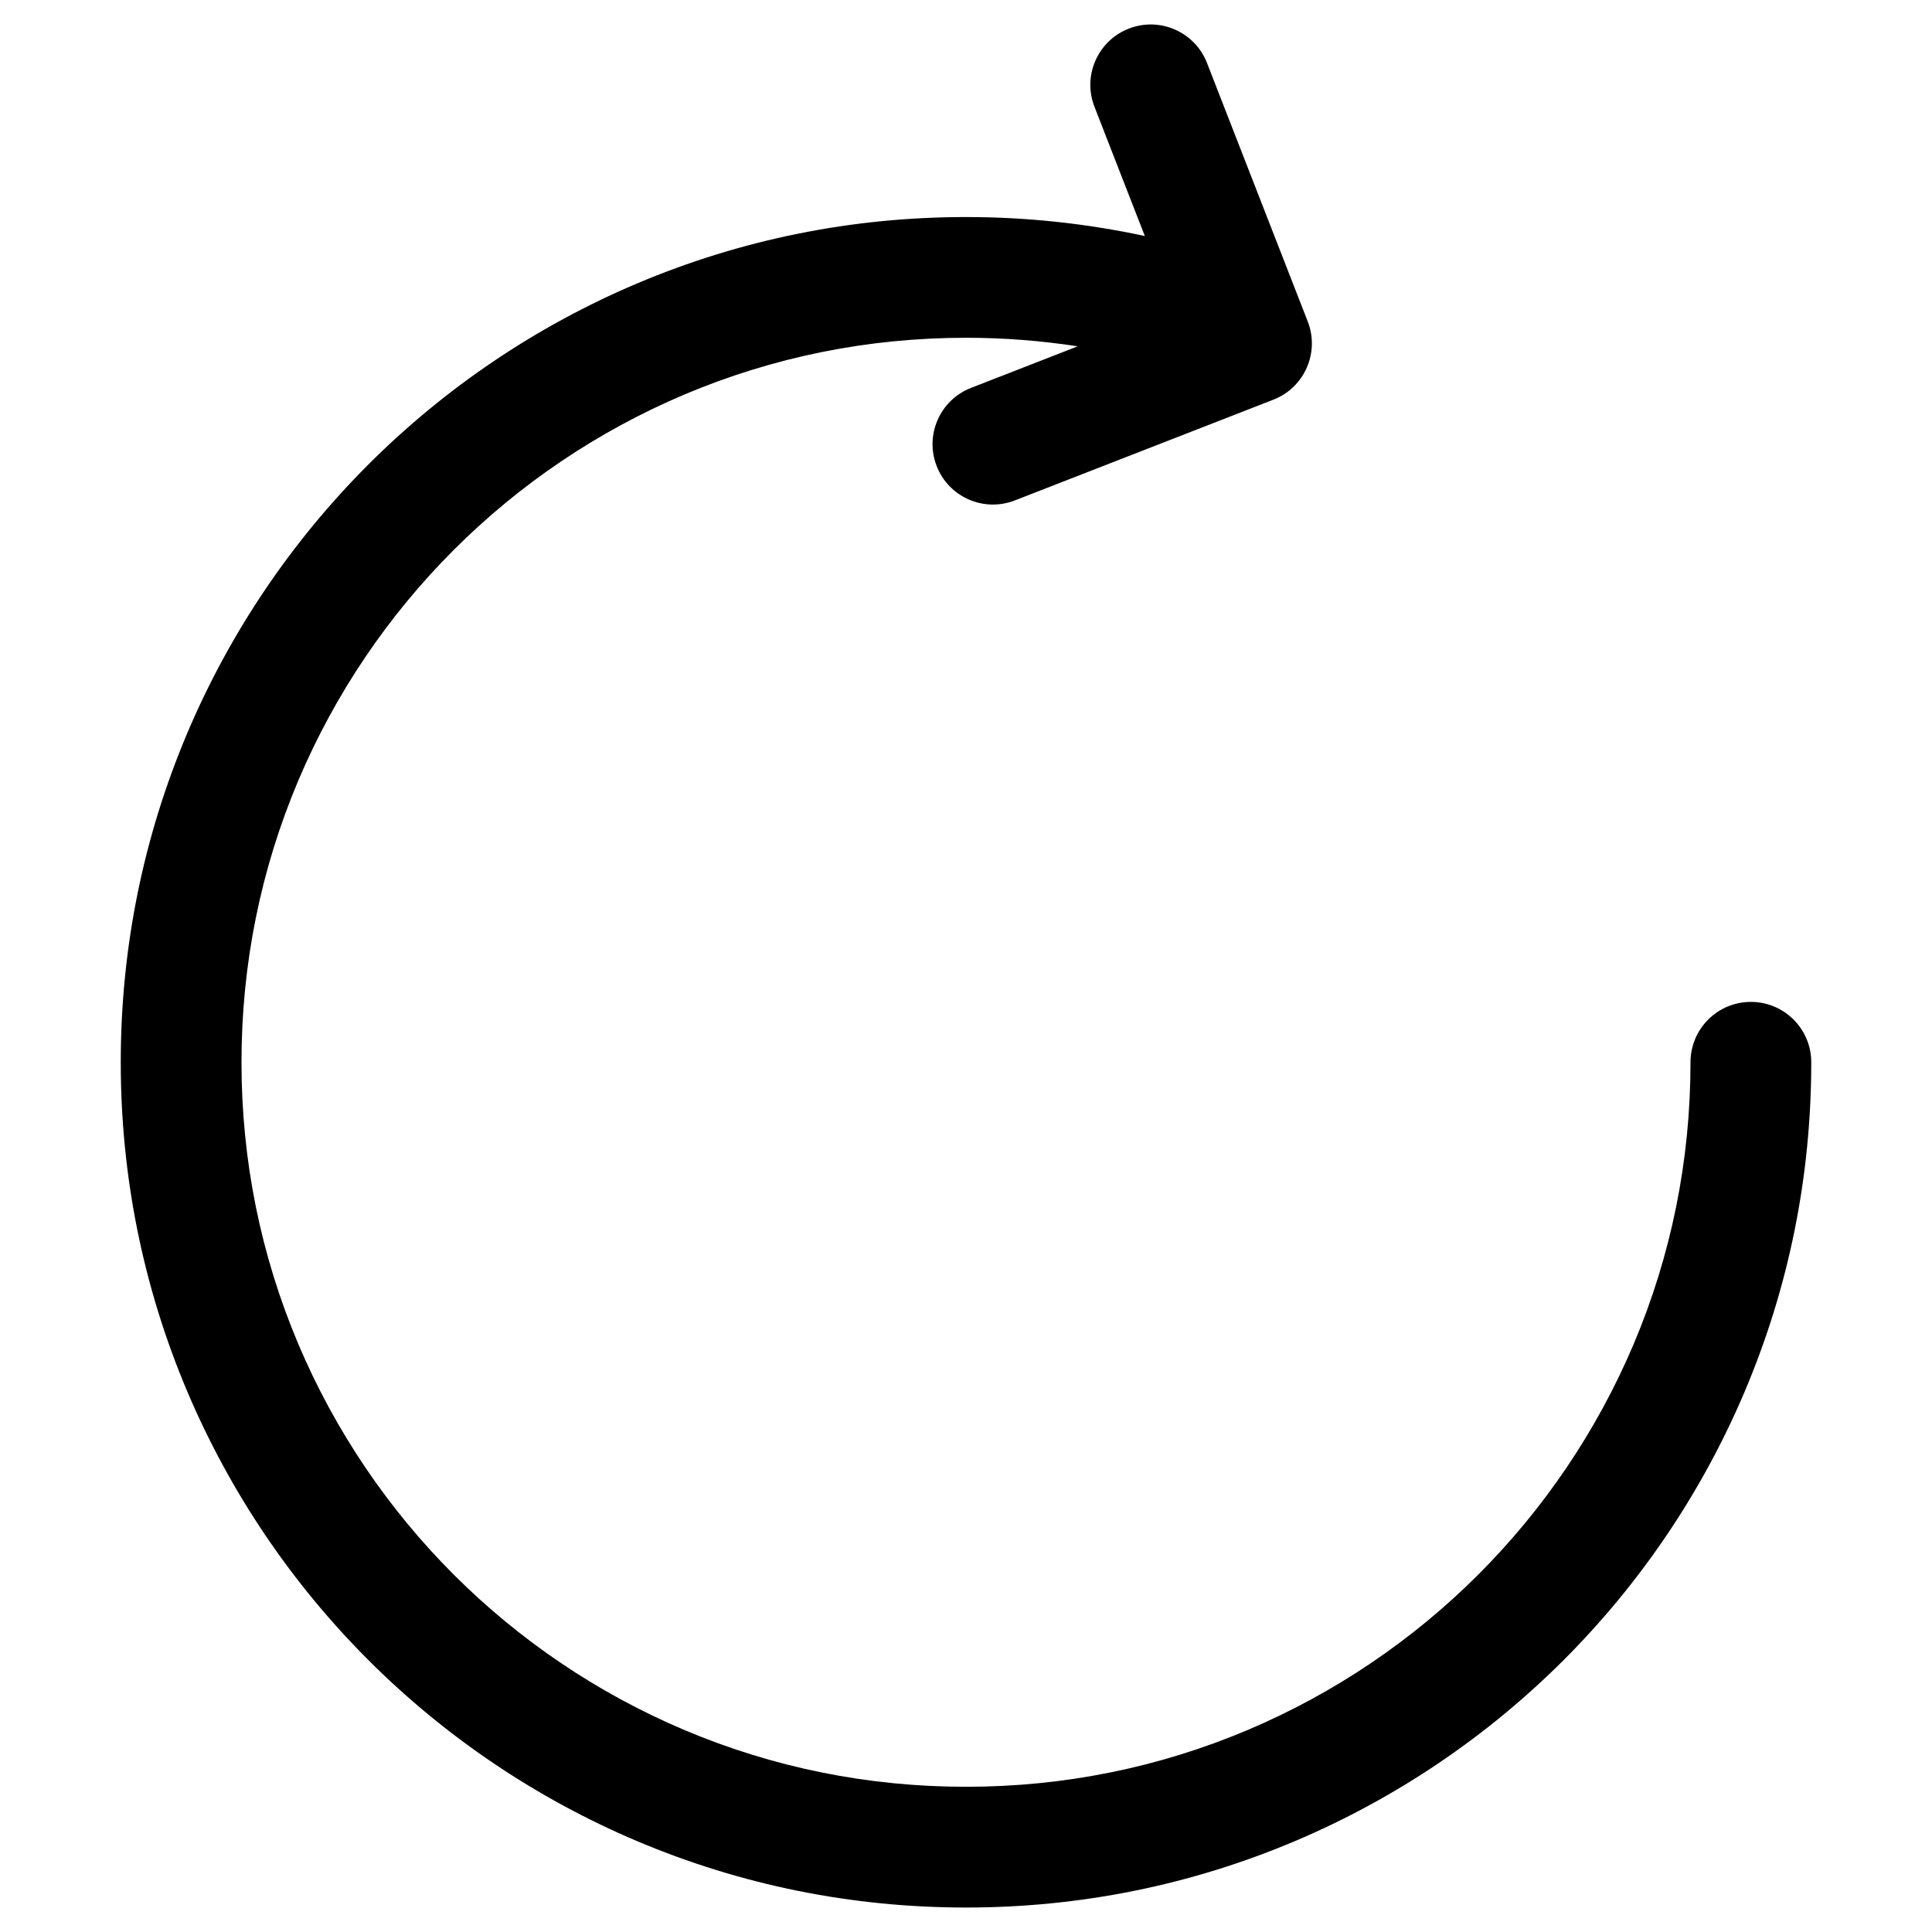
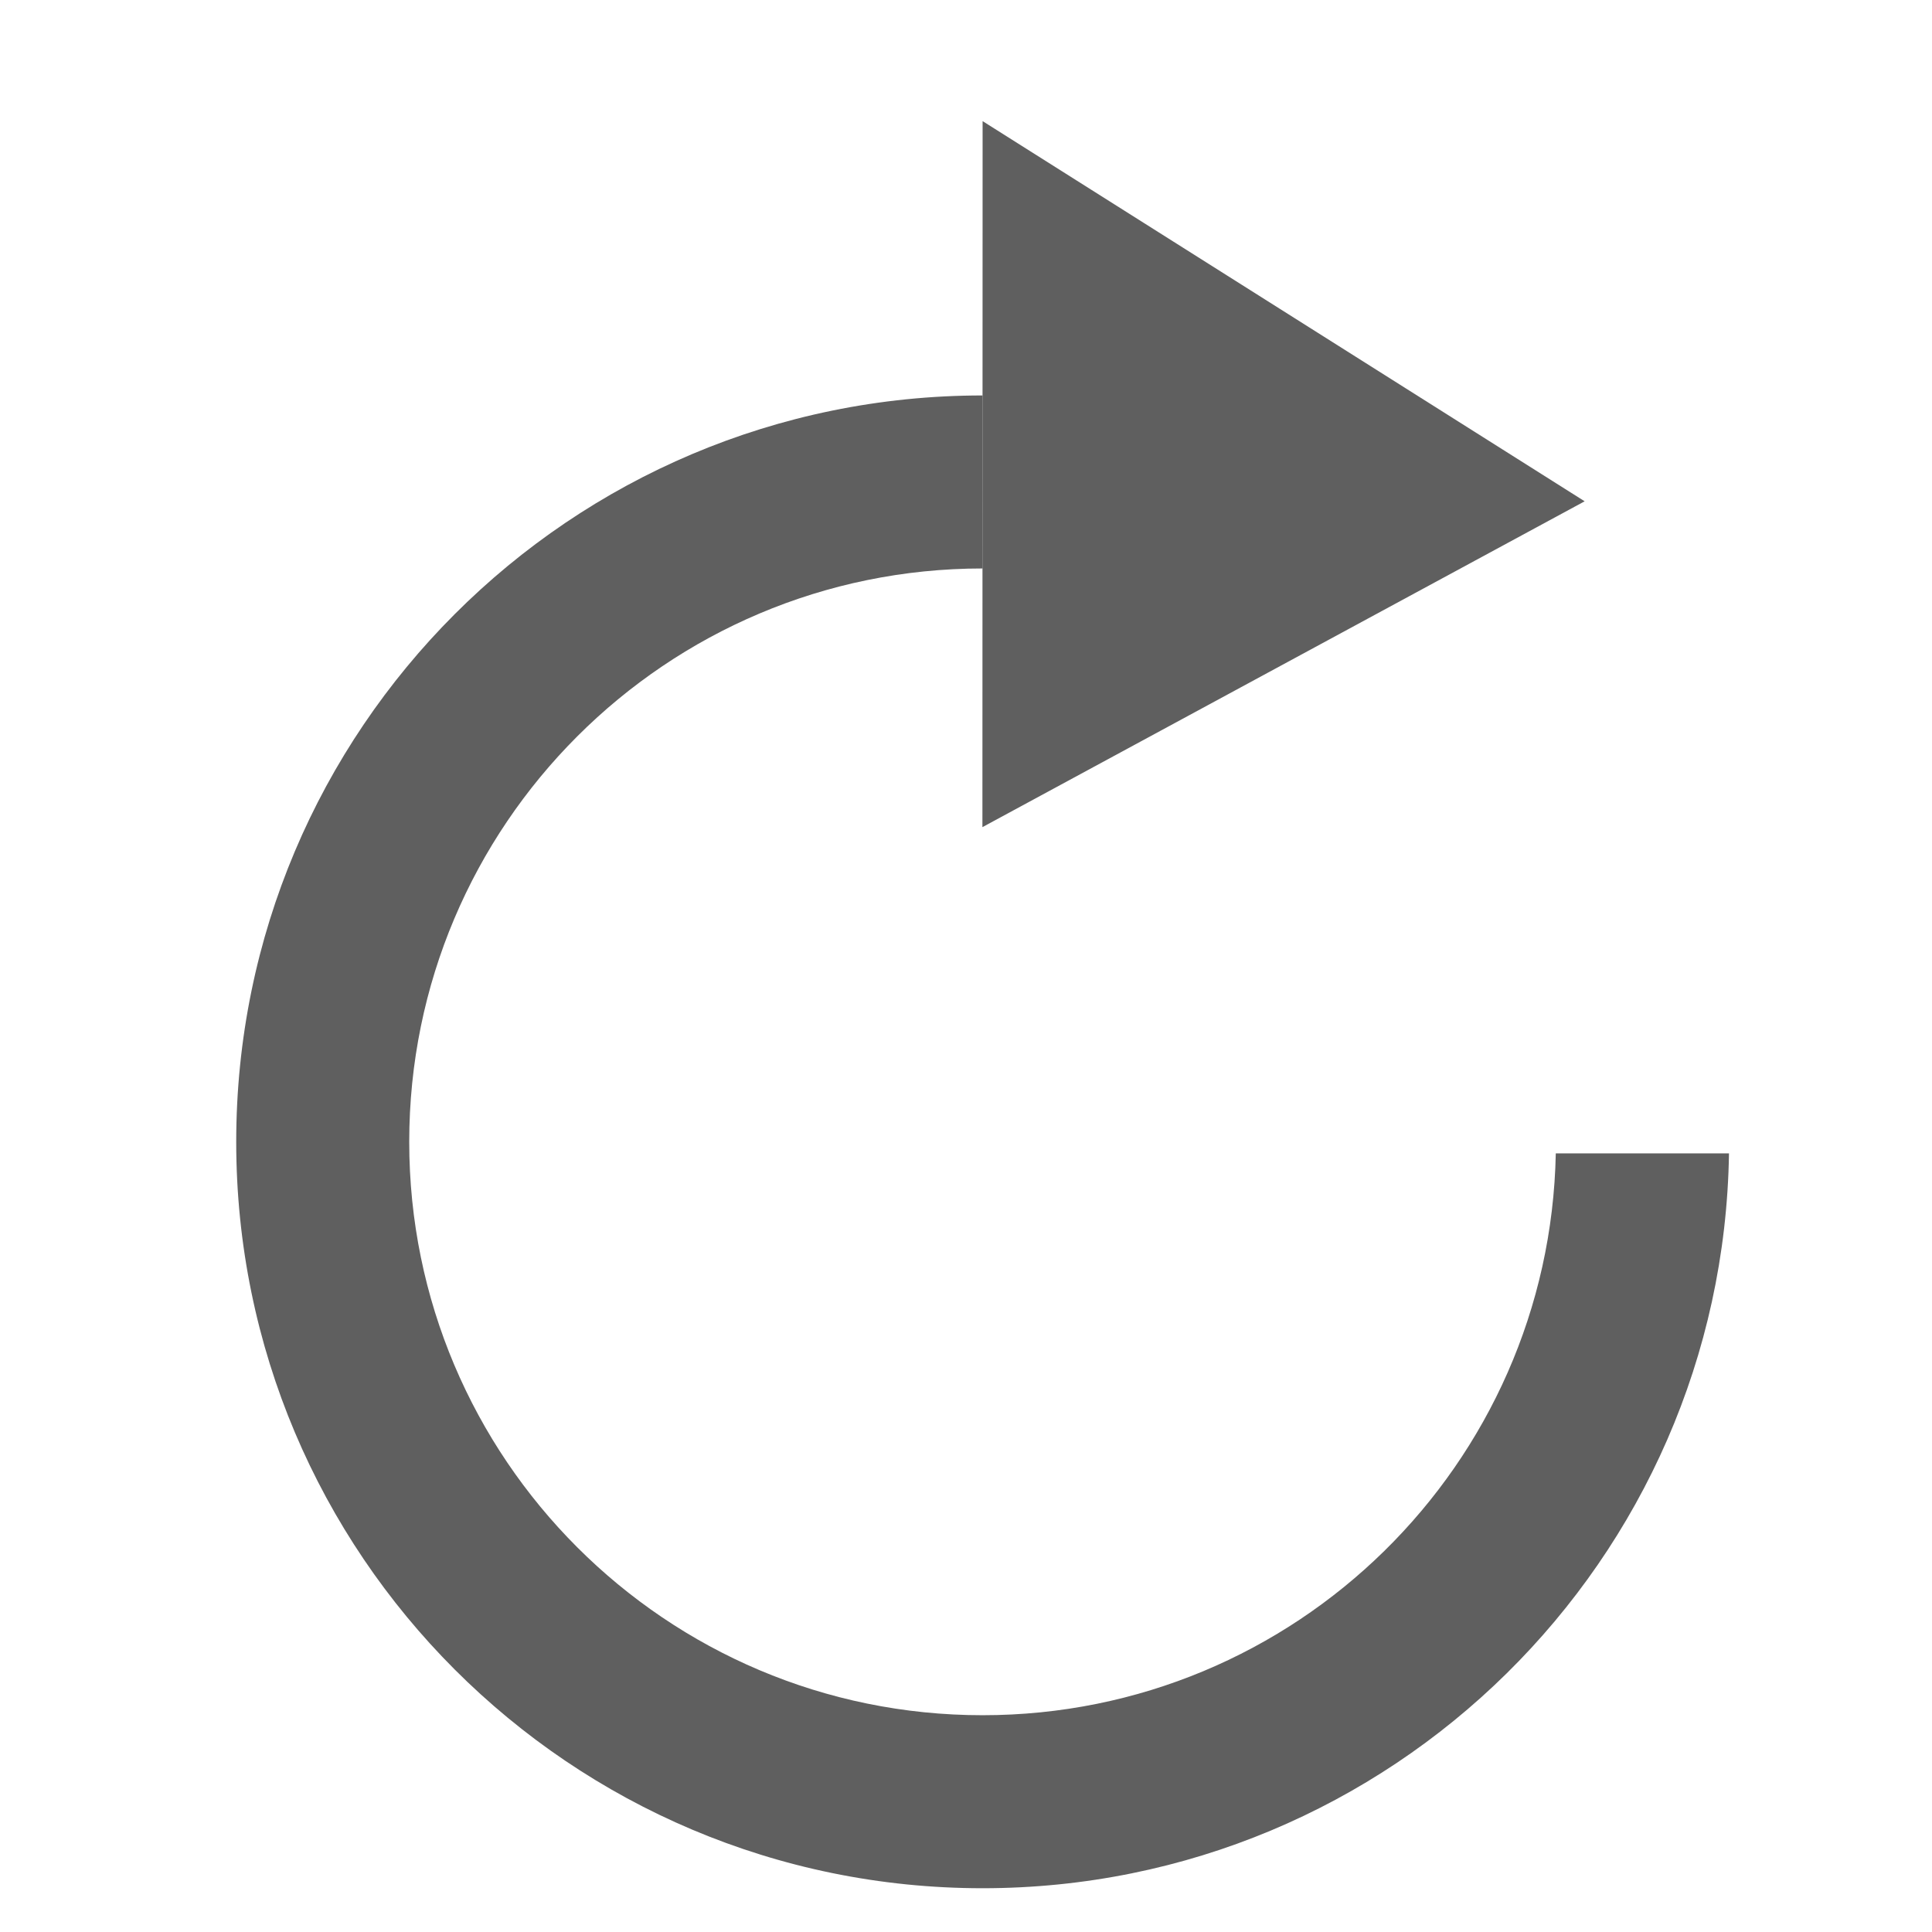
- <svg xmlns="http://www.w3.org/2000/svg" t="1648531243037" class="icon" viewBox="0 0 1024 1024" version="1.1" p-id="2869" width="200" height="200">
+ <svg xmlns="http://www.w3.org/2000/svg" t="1649779869882" class="icon" viewBox="0 0 1024 1024" version="1.1" p-id="3402" width="200" height="200">
  <defs>
-     <style type="text/css">@font-face { font-family: feedback-iconfont; src:
-             url("//at.alicdn.com/t/font_1031158_u69w8yhxdu.woff2?t=1630033759944") format("woff2"),
-             url("//at.alicdn.com/t/font_1031158_u69w8yhxdu.woff?t=1630033759944") format("woff"),
-             url("//at.alicdn.com/t/font_1031158_u69w8yhxdu.ttf?t=1630033759944") format("truetype"); }
-         </style>
+     <style type="text/css">@font-face { font-family: feedback-iconfont; src: url("//at.alicdn.com/t/font_1031158_u69w8yhxdu.woff2?t=1630033759944") format("woff2"), url("//at.alicdn.com/t/font_1031158_u69w8yhxdu.woff?t=1630033759944") format("woff"), url("//at.alicdn.com/t/font_1031158_u69w8yhxdu.ttf?t=1630033759944") format("truetype"); }
+ </style>
  </defs>
-   <path d="M927.999 531.029a31.999 31.999 0 0 0-31.999 31.999c0 51.853-10.147 102.138-30.164 149.461a385.473 385.473 0 0 1-204.377 204.377c-47.323 20.017-97.608 30.164-149.461 30.164s-102.138-10.147-149.461-30.164a385.473 385.473 0 0 1-204.377-204.377c-20.017-47.323-30.164-97.608-30.164-149.461s10.147-102.138 30.164-149.461a385.473 385.473 0 0 1 204.377-204.377c47.323-20.017 97.608-30.164 149.461-30.164a387.38 387.38 0 0 1 59.193 4.534l-56.538 22.036A31.999 31.999 0 1 0 537.892 265.232l137.041-53.403a31.999 31.999 0 0 0 18.196-41.435L639.723 33.357a31.999 31.999 0 1 0-59.631 23.239l26.696 68.503a449.969 449.969 0 0 0-94.787-10.061c-60.465 0-119.138 11.849-174.39 35.218a449.214 449.214 0 0 0-238.388 238.388c-23.362 55.252-35.221 113.925-35.221 174.39s11.849 119.138 35.218 174.39a449.214 449.214 0 0 0 238.388 238.388c55.252 23.369 113.925 35.218 174.39 35.218s119.138-11.849 174.39-35.218A449.21 449.21 0 0 0 924.784 737.425c23.369-55.27 35.218-113.925 35.218-174.39a31.999 31.999 0 0 0-32.003-32.006z" fill="" p-id="2870" />
+   <path d="M824.6 611.3c-3.2 165-138 297.8-303.8 297.8-167.8 0-303.9-136.1-303.9-303.9S353 301.3 520.8 301.3v-91.7c-218.5 0-395.6 177.1-395.6 395.6s177.1 395.6 395.6 395.6c216.5 0 392.3-173.8 395.6-389.5h-91.8z" fill="#5F5F5F" p-id="3403" />
+   <path d="M839.9 265.7L520.8 64.2l-0.1 374.2z" fill="#5F5F5F" p-id="3404" />
</svg>
